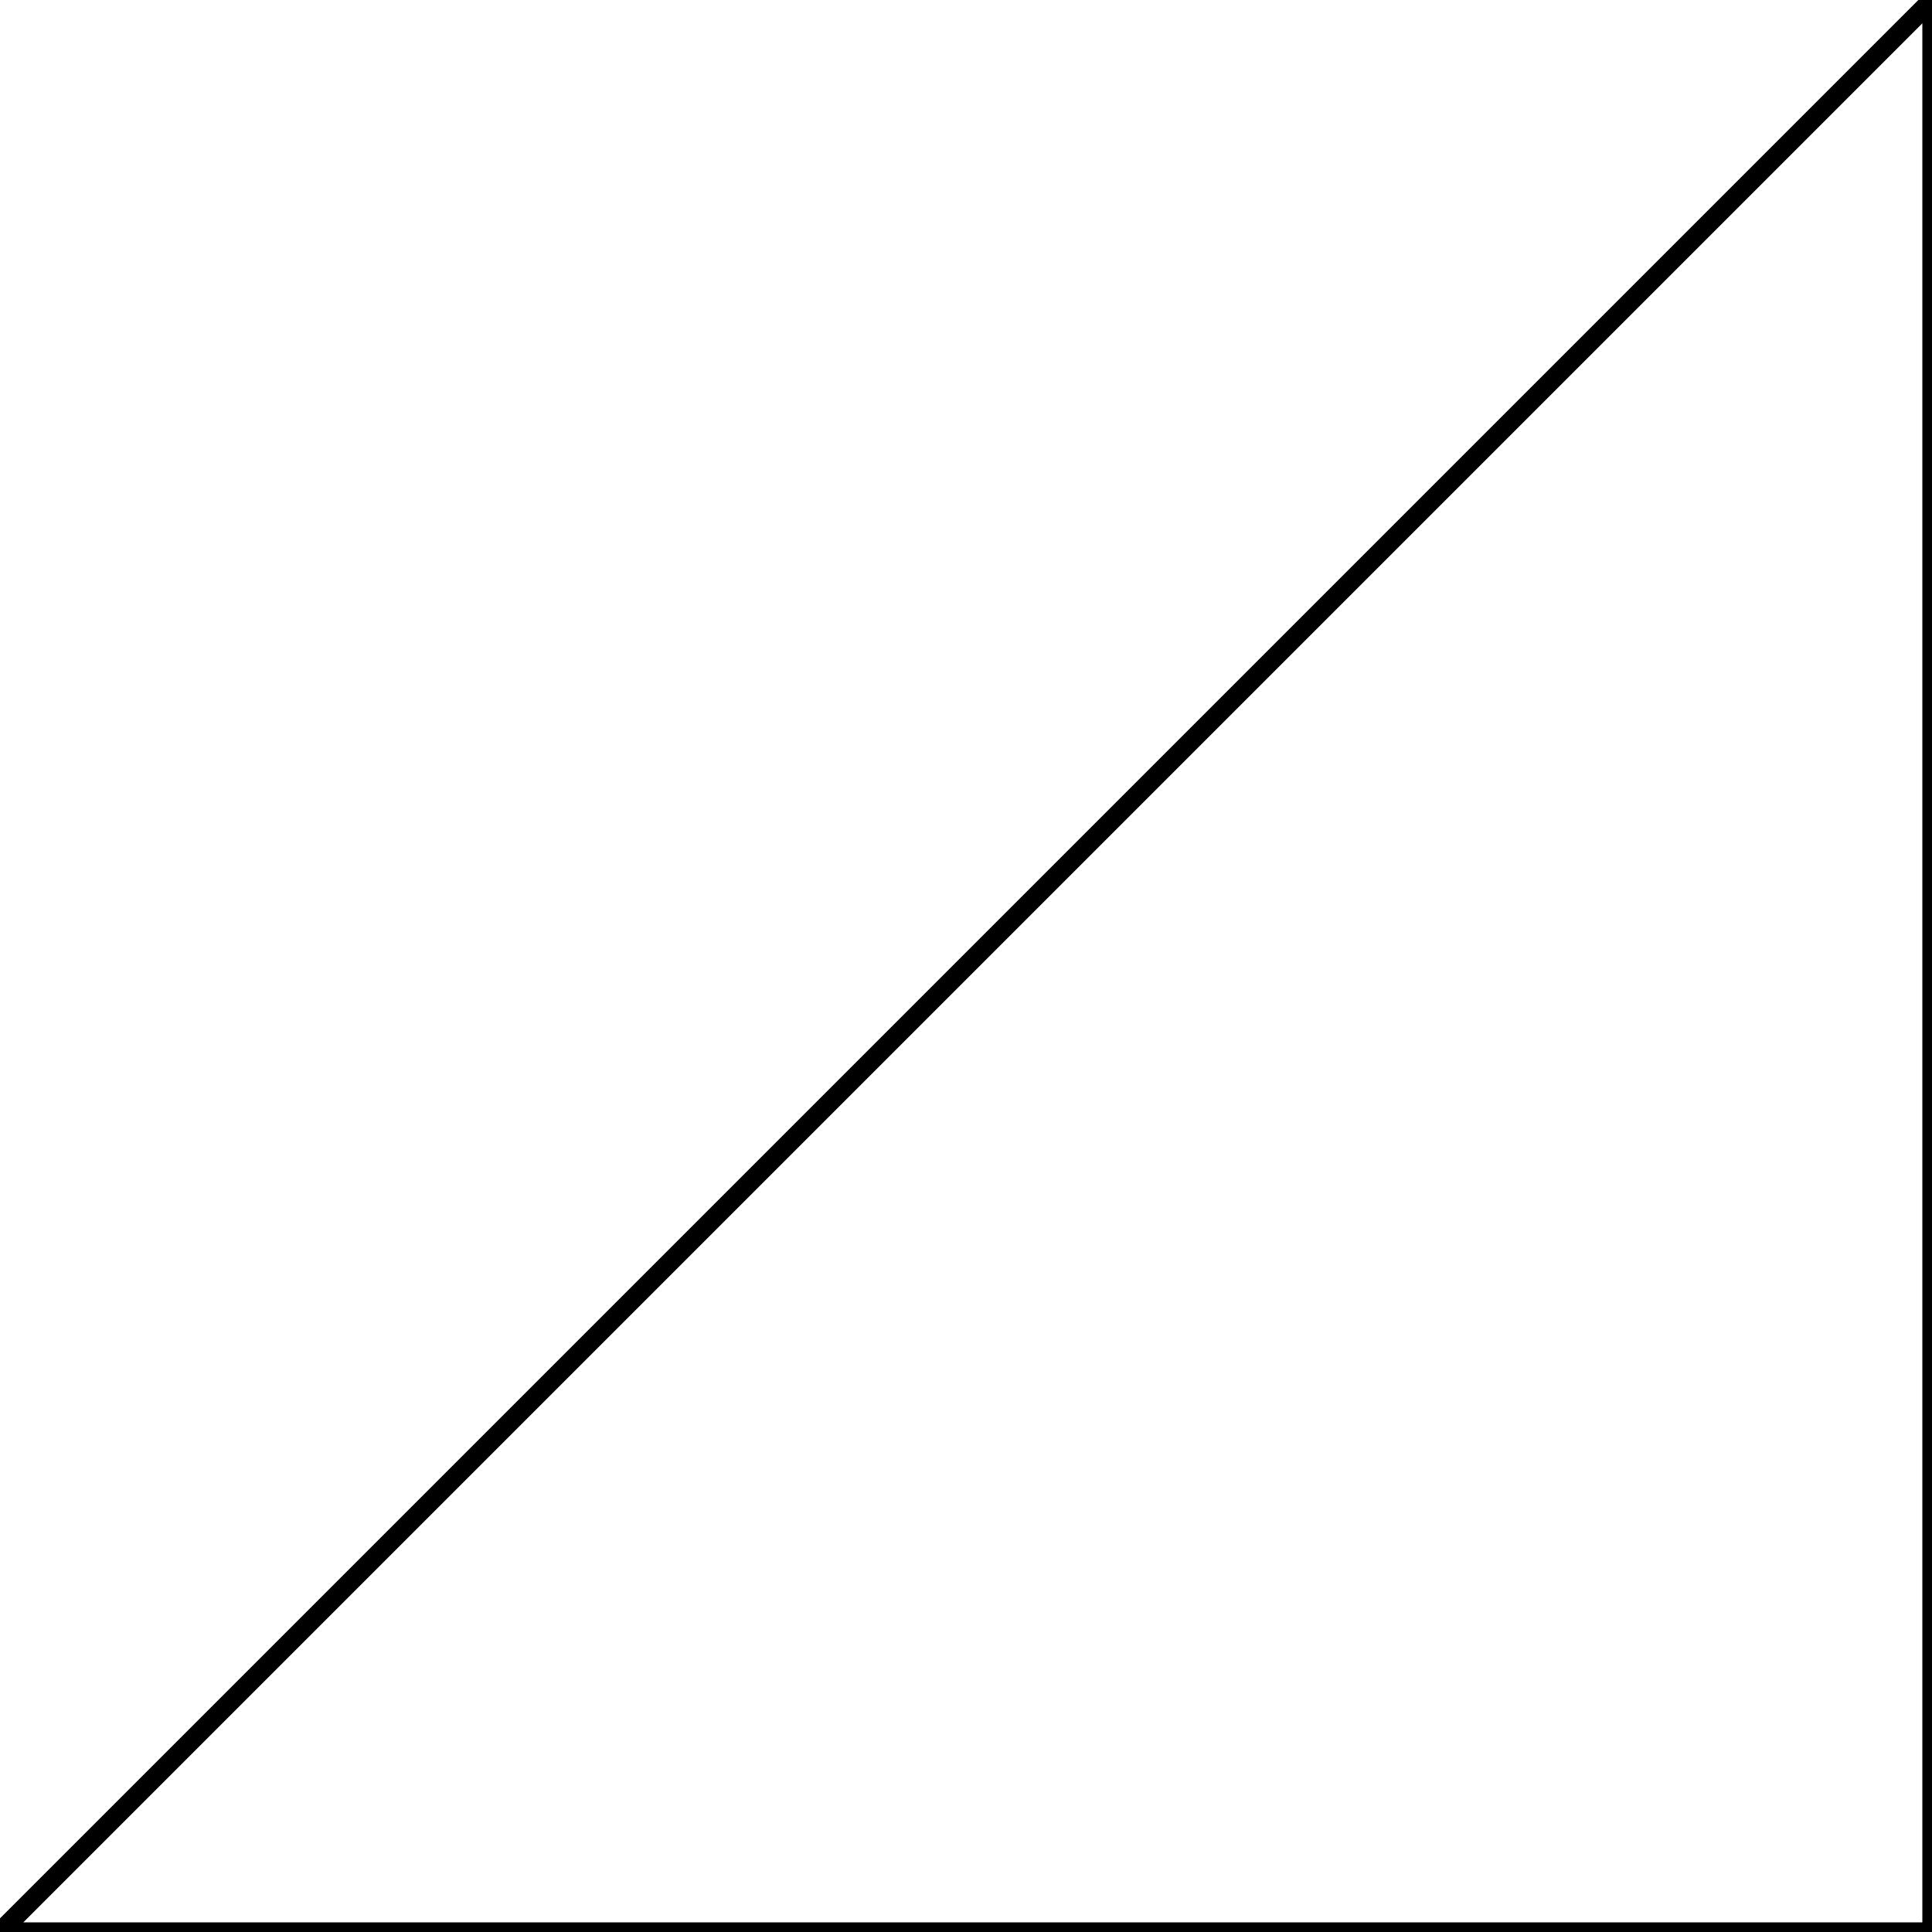
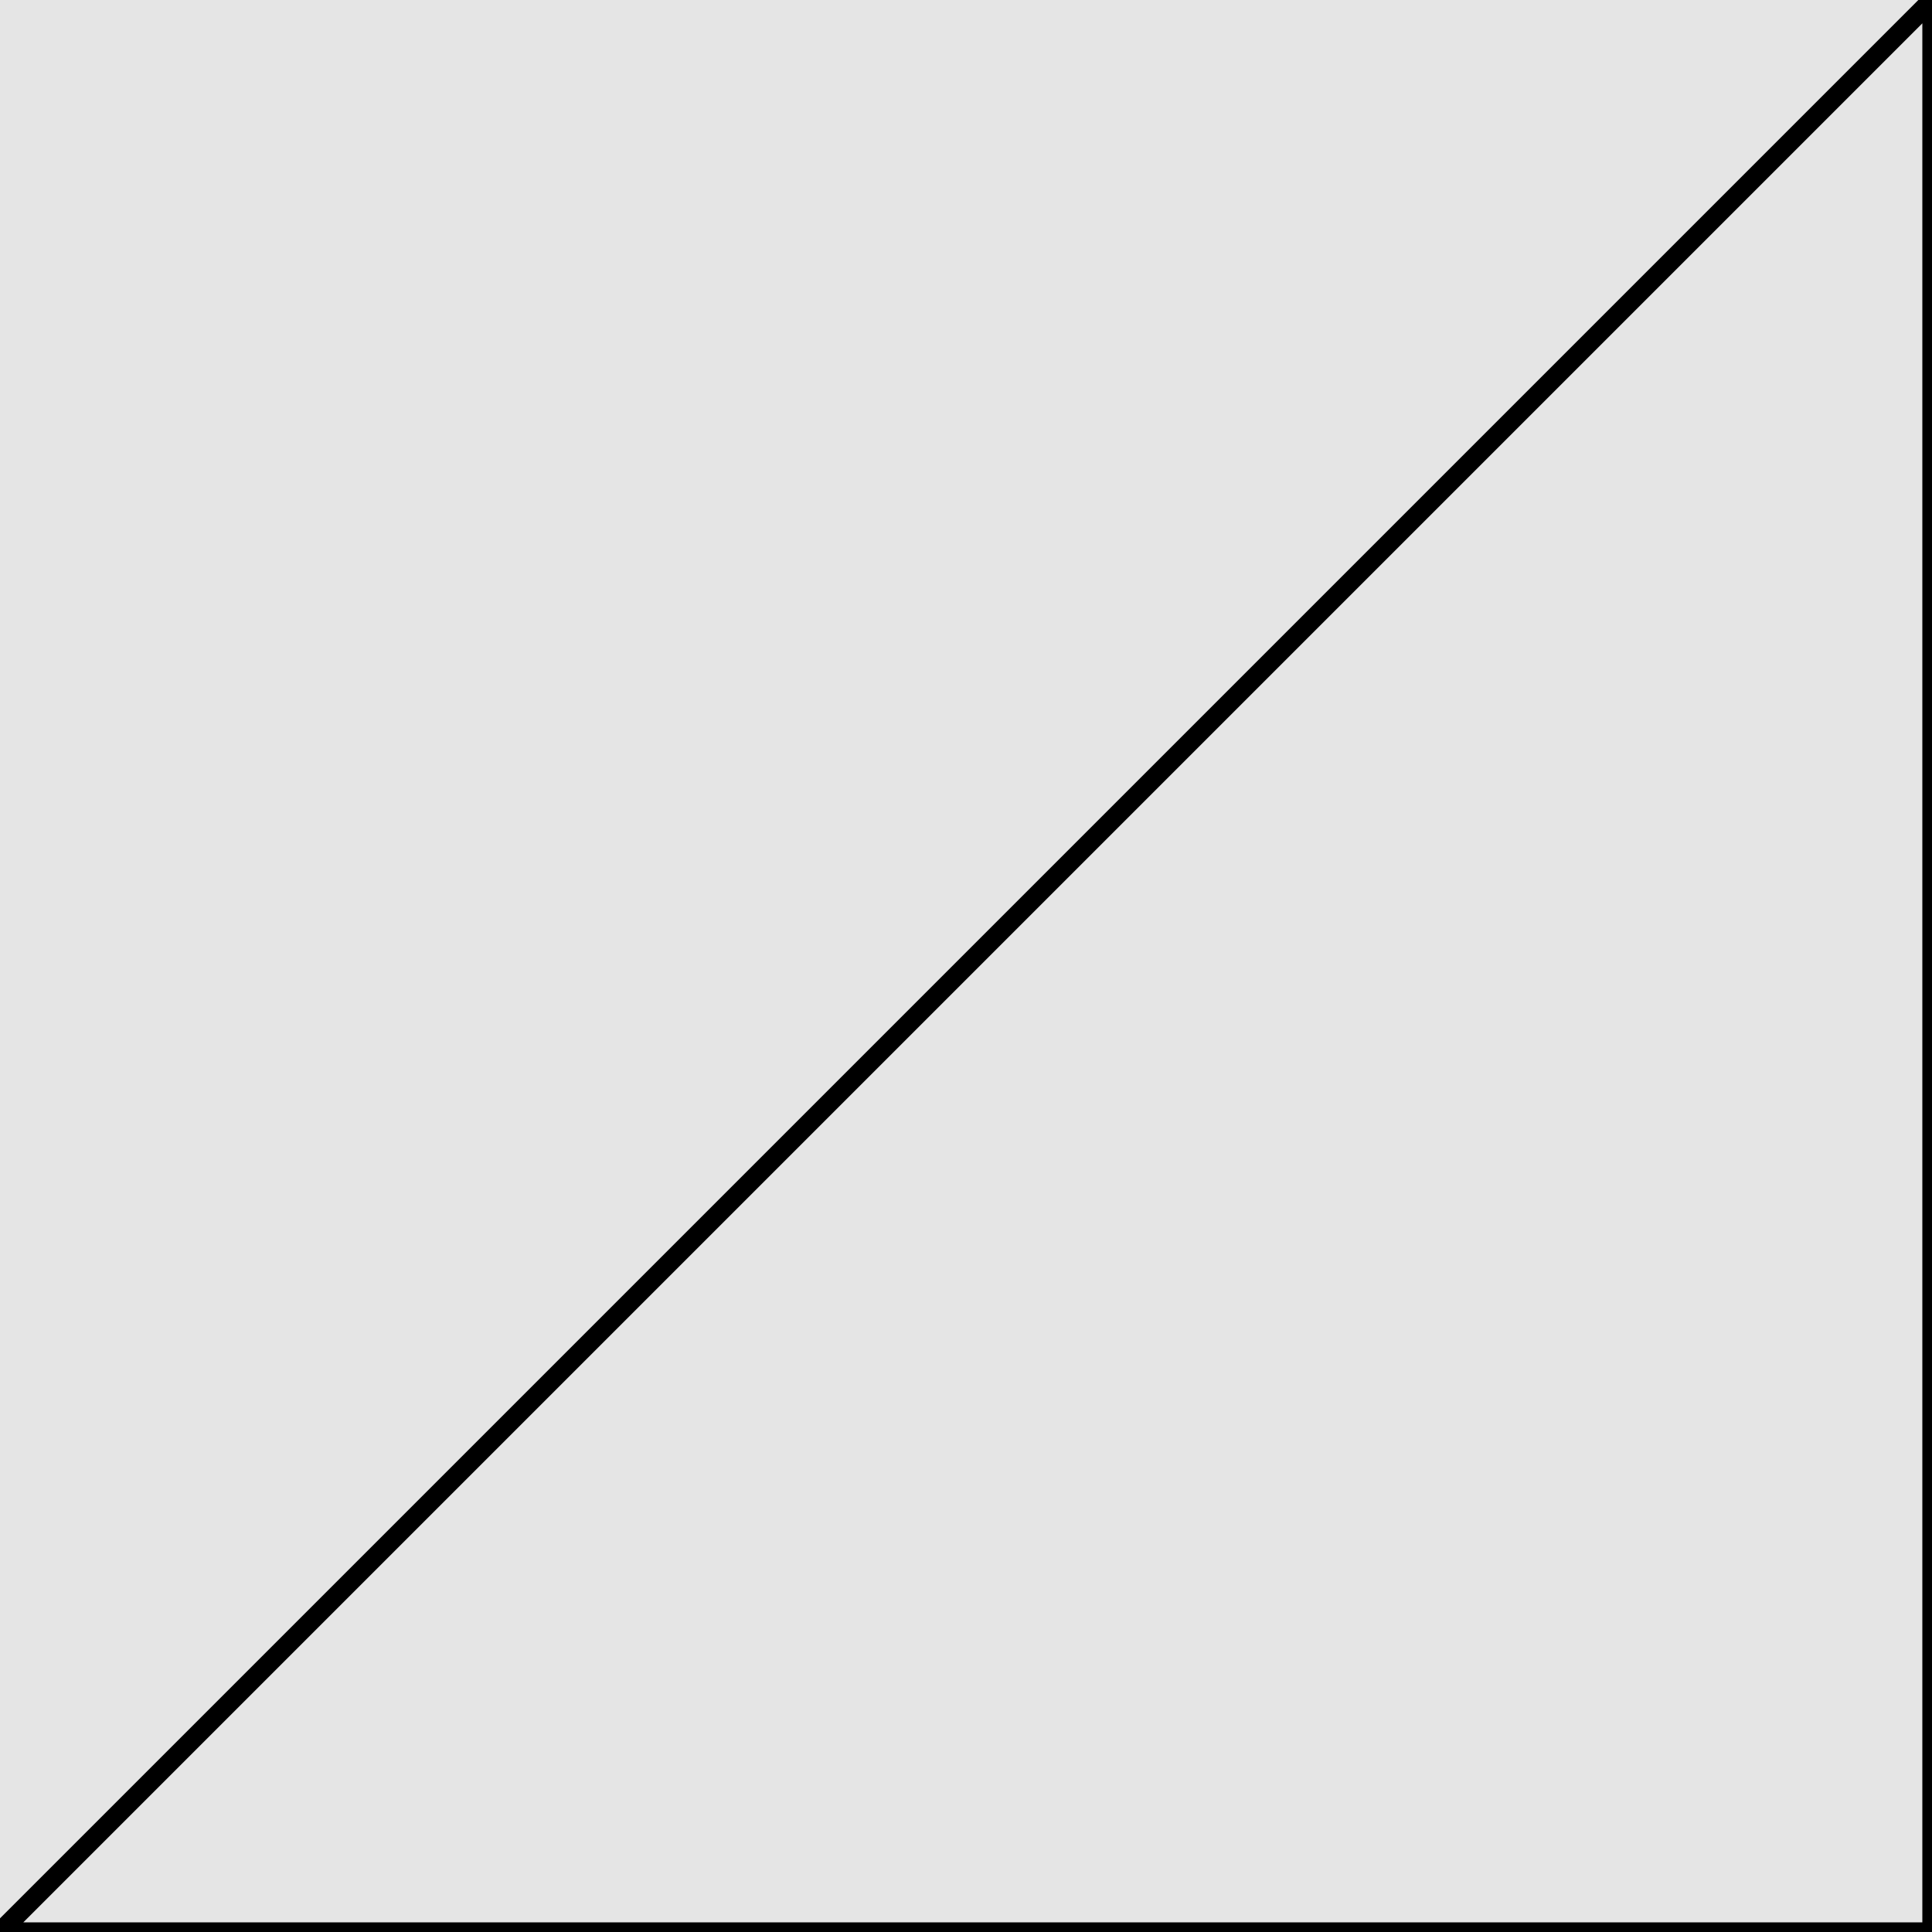
<svg xmlns="http://www.w3.org/2000/svg" width="100mm" height="100mm" viewBox="0 0 100 100" version="1.1">
  <g name="canvas" transform="translate(0 100) scale(1 -1) ">
+     <rect x="0" y="0" width="100" height="100" stroke="none" fill="#e5e5e5" />
    <path d="M 0,0 100,0 100,100 z" fill="none" stroke="#000000" stroke-width="1" />
  </g>
</svg>
